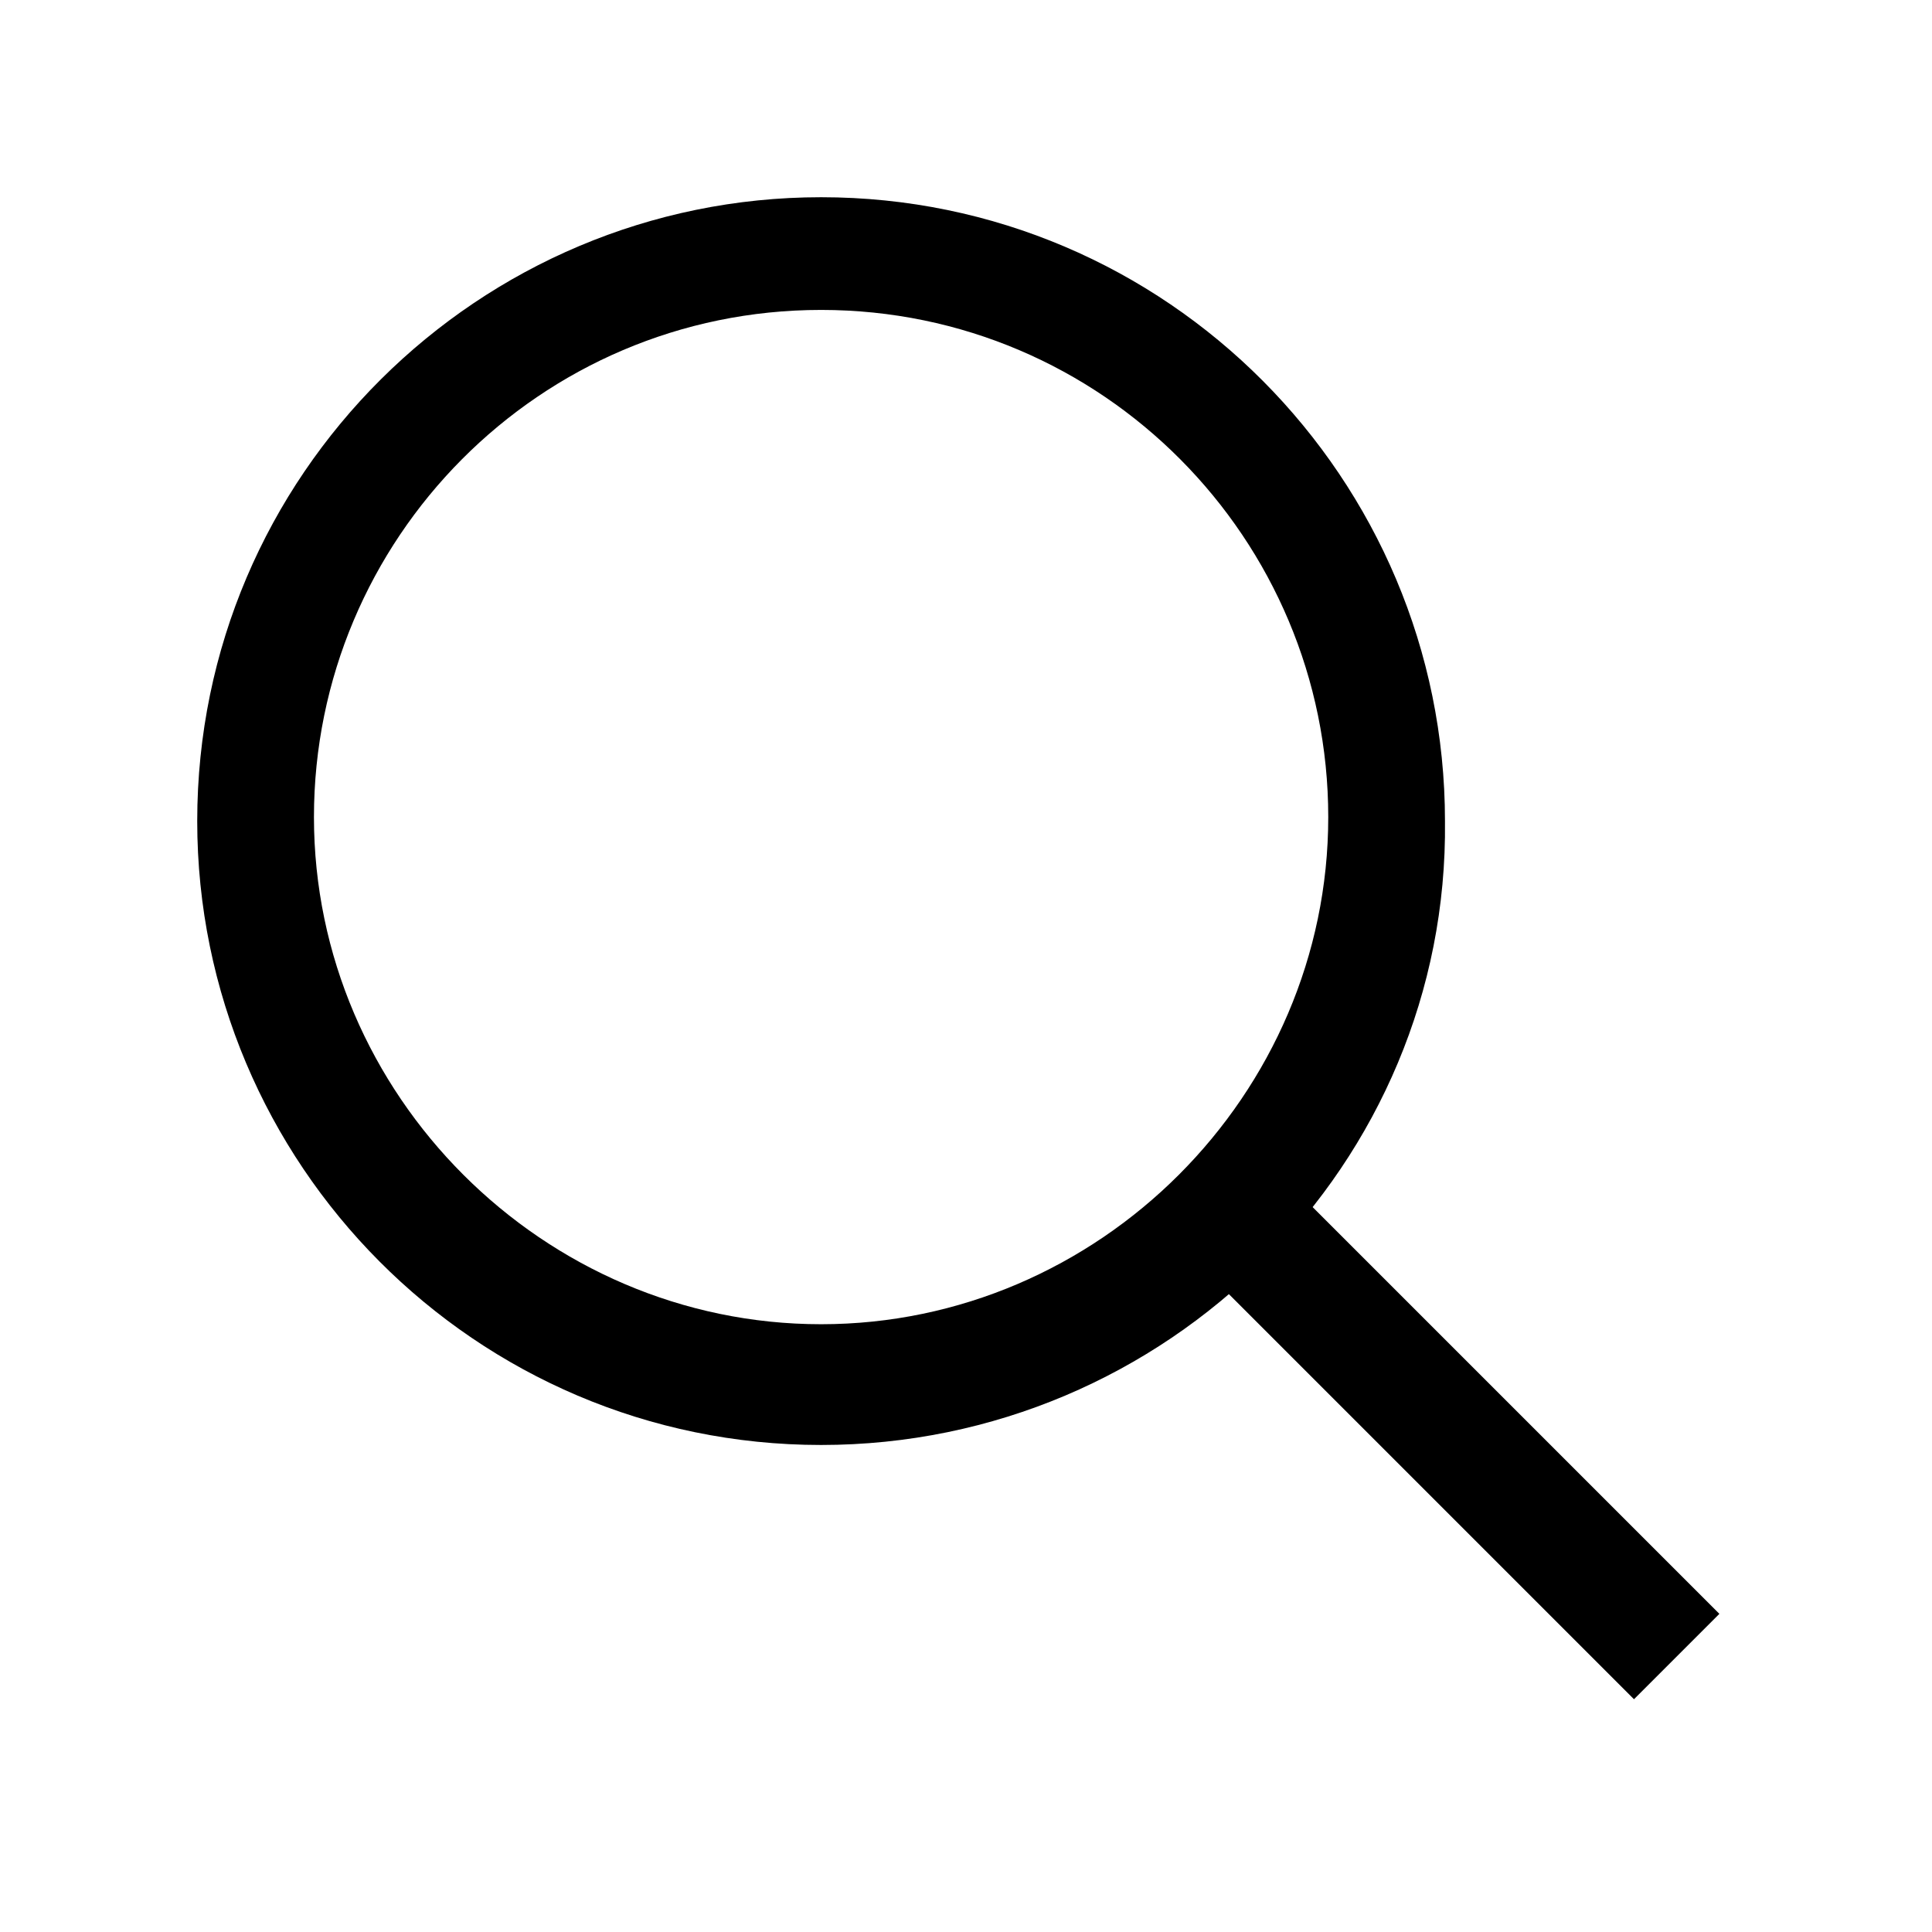
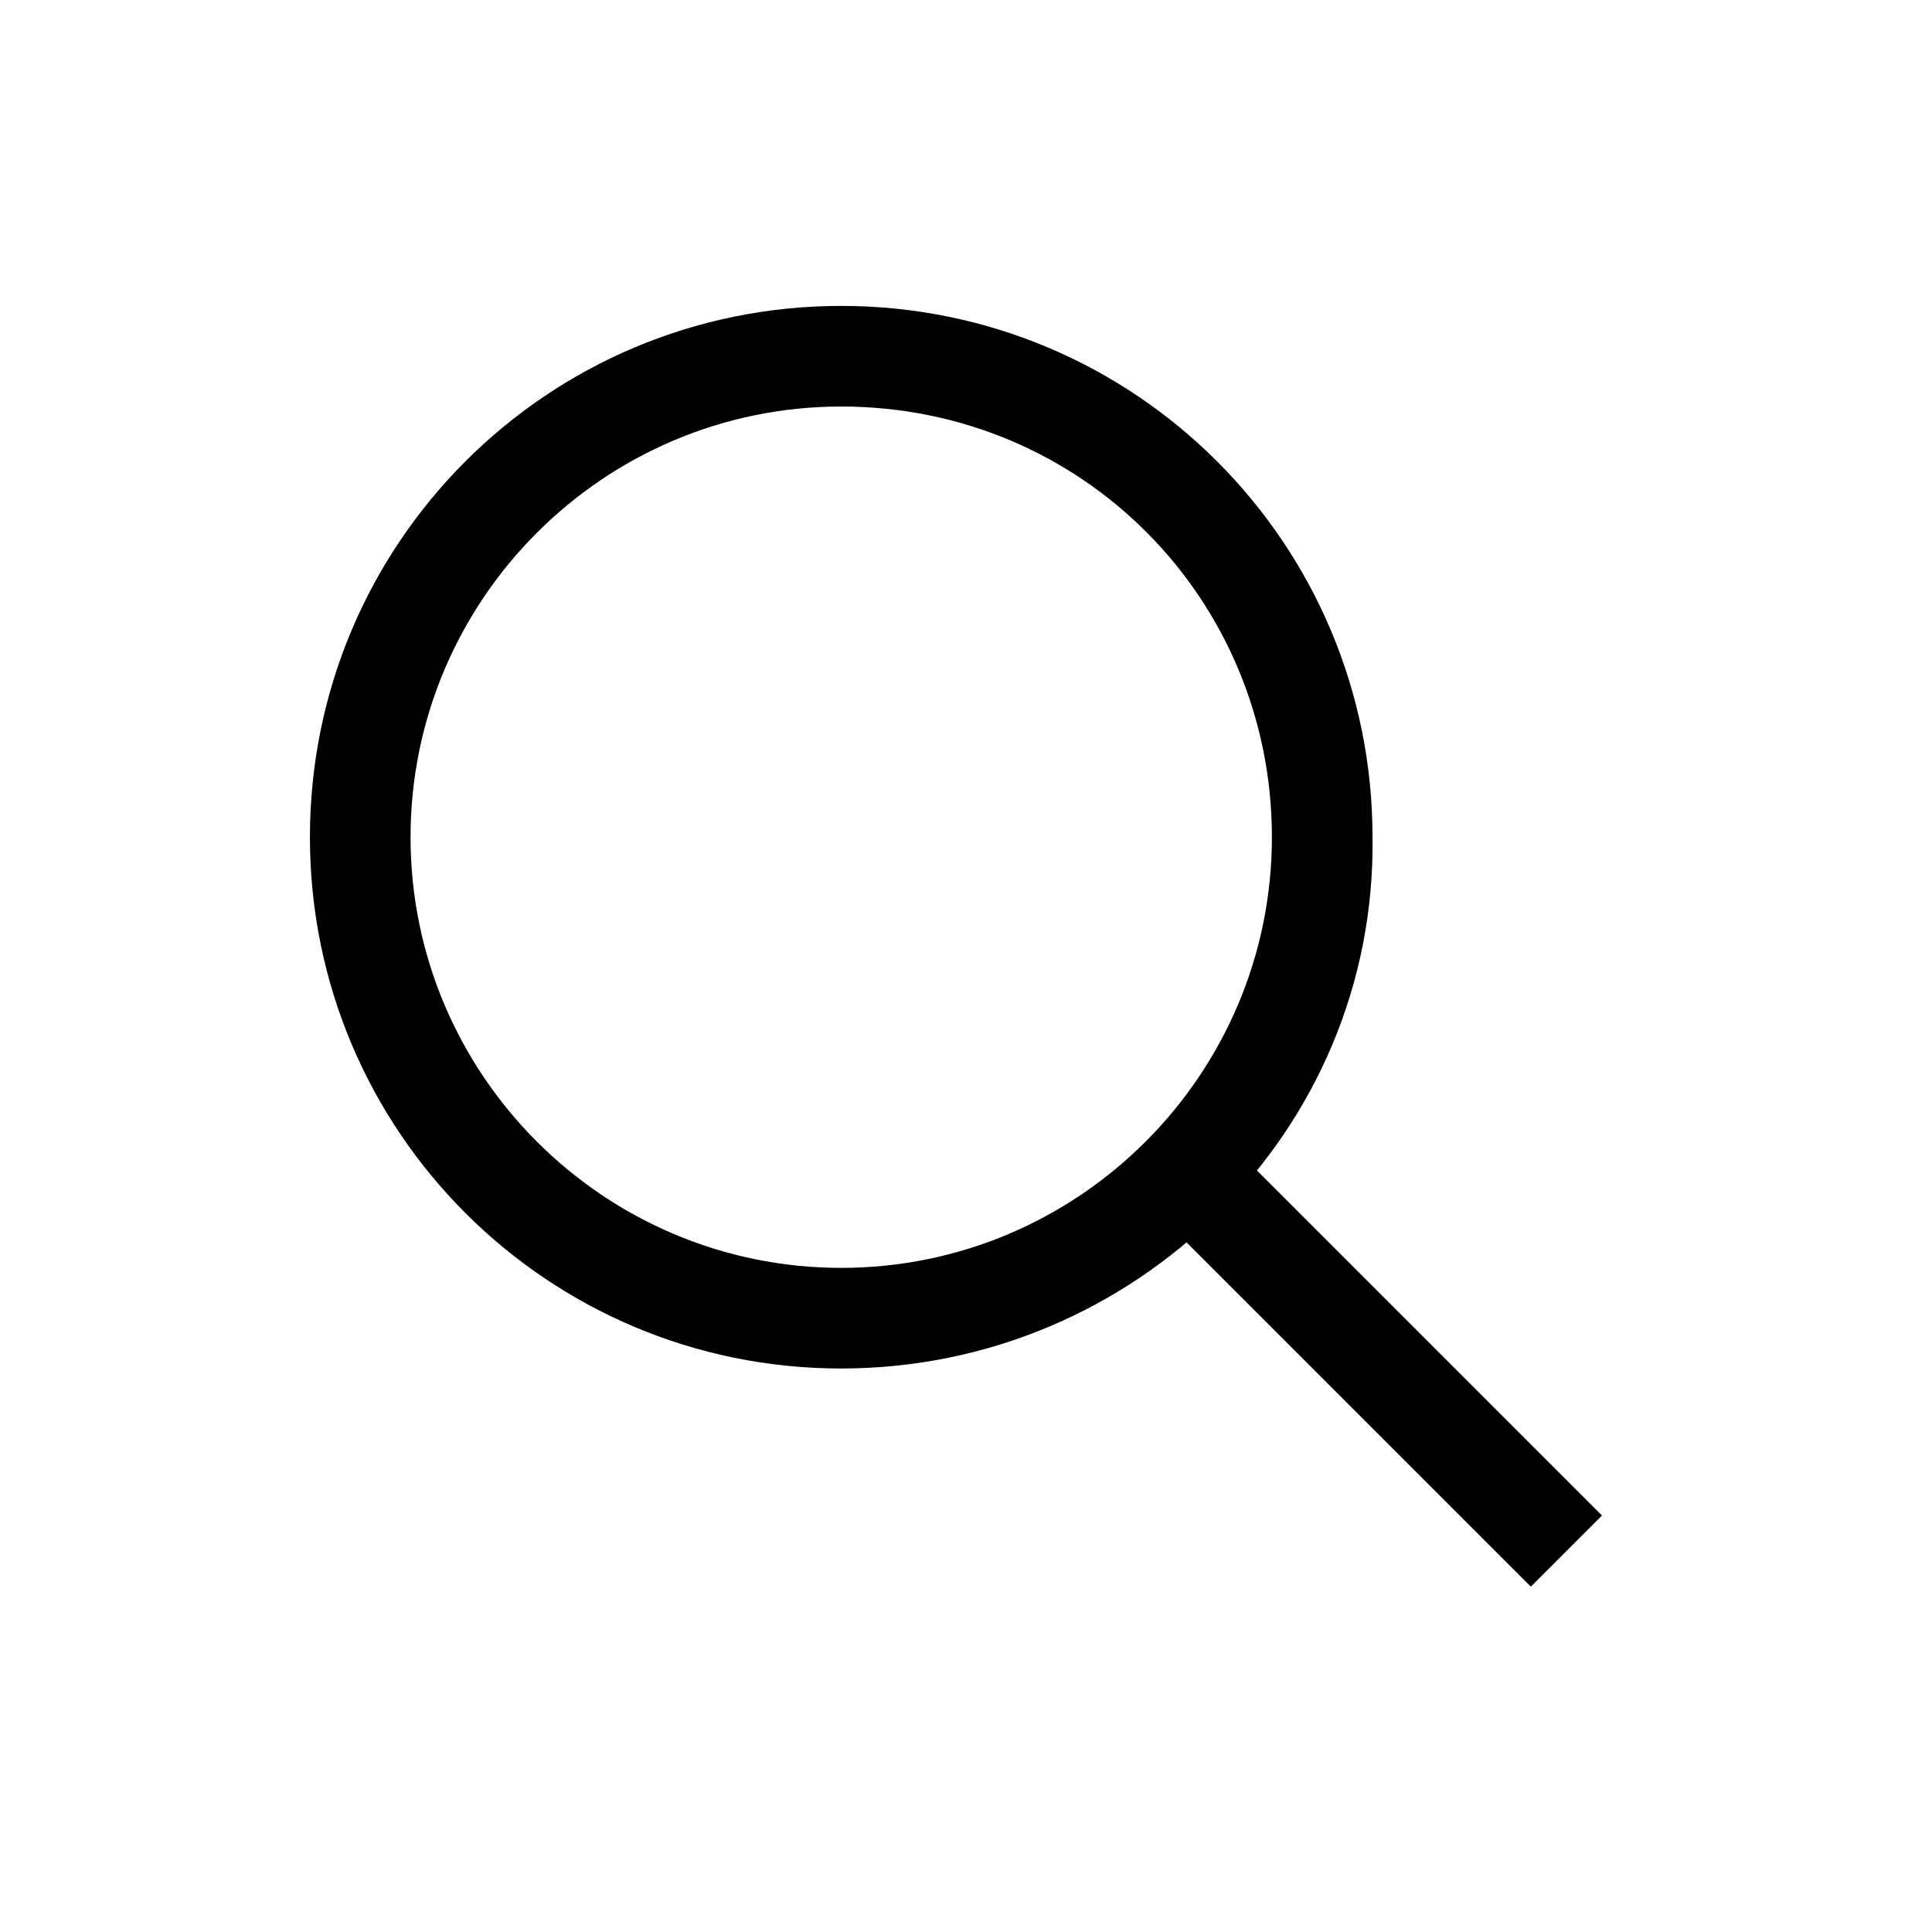
<svg xmlns="http://www.w3.org/2000/svg" version="1.1" id="search-icon" x="0px" y="0px" viewBox="0 0 48 48">
-   <path d="M20.4,35.9c-8.6,0-15.5-7-15.5-15.5c0-8.6,7-15.5,15.5-15.5c8.6,0,15.5,7,15.5,15.5C36,28.9,29,35.9,20.4,35.9z M20.4,7.7     c-7,0-12.6,5.7-12.6,12.6s5.7,12.6,12.6,12.6S33,27.2,33,20.3S27.4,7.7,20.4,7.7z" />
-   <rect id="XMLID_6_" x="28" y="34" transform="matrix(0.7071 0.7071 -0.7071 0.7071 35.6464 -15.0581)" width="16" height="3" />
+   <path d="M20.9,34c-7.3,0-13.2-5.9-13.2-13.2c0-7.3,5.9-13.2,13.2-13.2c7.3,0,13.2,5.9,13.2,13.2C34.2,28.1,28.2,34,20.9,34z    M20.9,10.1c-5.9,0-10.7,4.8-10.7,10.7S15,31.5,20.9,31.5s10.7-4.8,10.7-10.7S26.9,10.1,20.9,10.1z" />
+   <rect id="XMLID_6_" x="27.4" y="32.4" transform="matrix(-0.7071 -0.7071 0.7071 -0.7071 34.4978 81.7047)" width="13.6" height="2.5" />
</svg>
